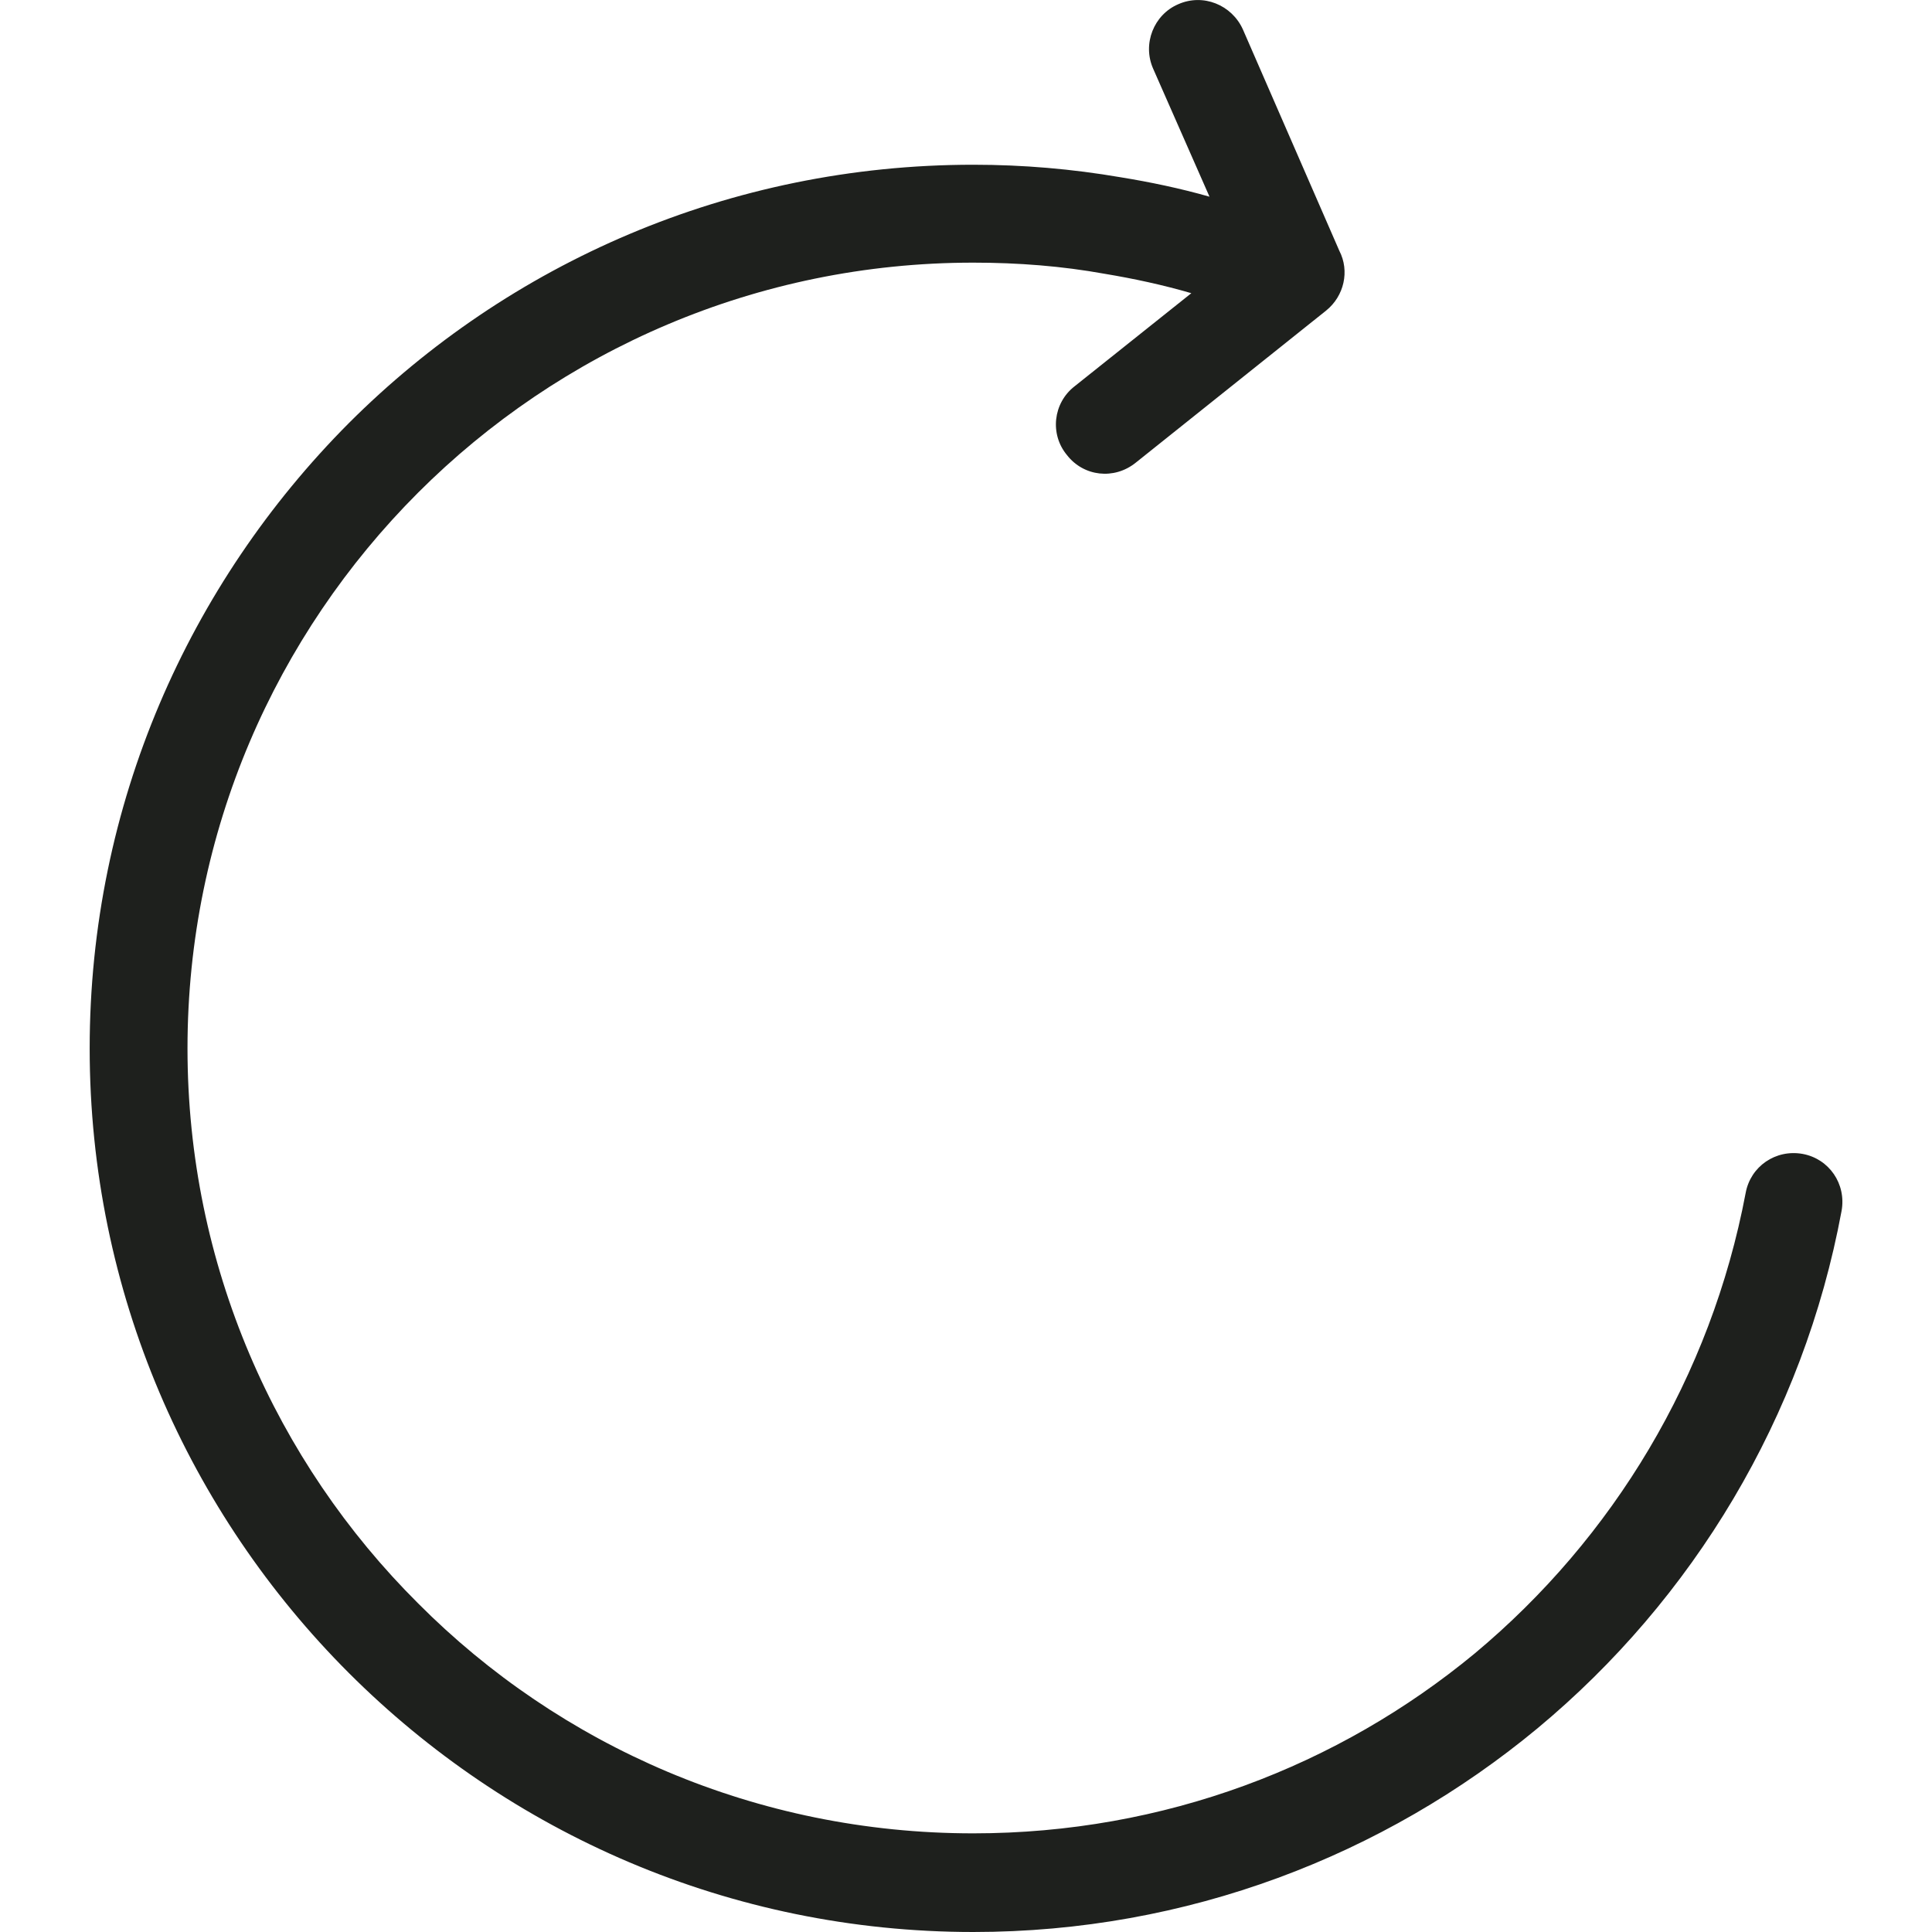
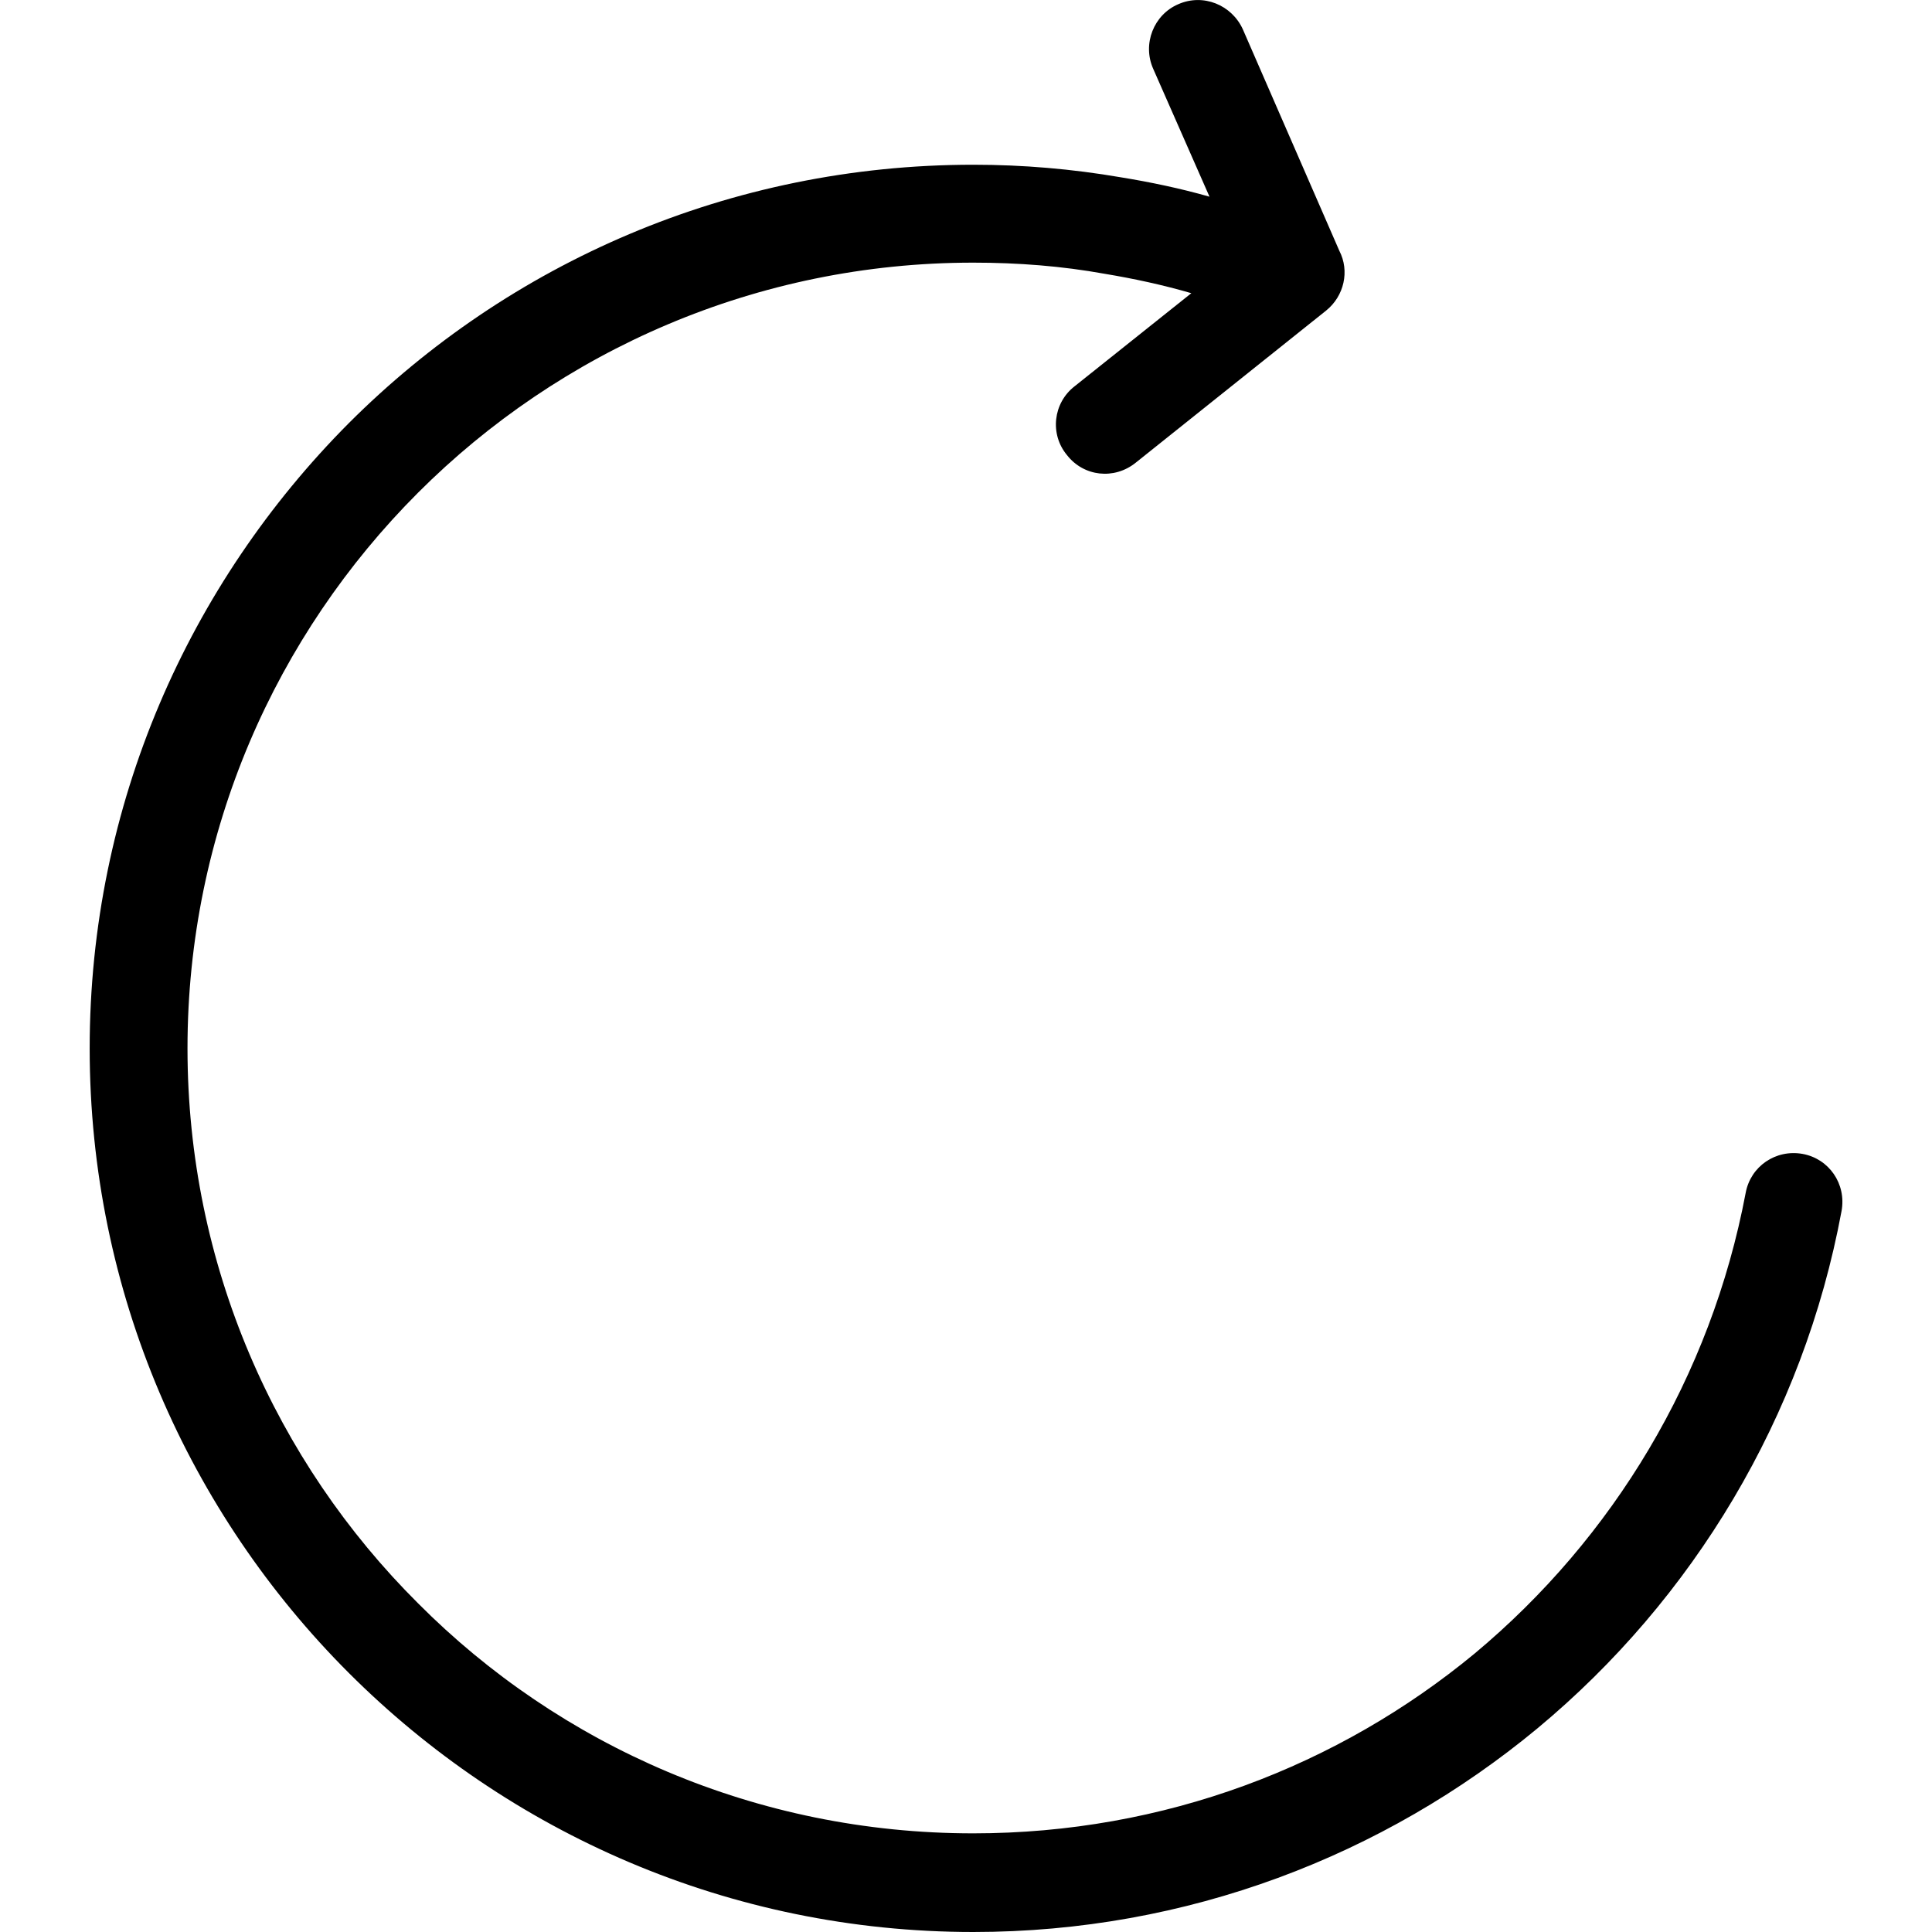
<svg xmlns="http://www.w3.org/2000/svg" version="1.1" id="Capa_1" x="0px" y="0px" viewBox="0 0 44.143 44.143" style="enable-background:new 0 0 44.143 44.143;" xml:space="preserve">
-   <path style="fill:#1E201D;" d="M42.077,27.667c0.111-0.619-0.286-1.19-0.889-1.302c-0.619-0.111-1.19,0.286-1.302,0.889  c-0.794,4.206-3.032,7.889-6.19,10.524c-3.111,2.571-7.095,4.111-11.46,4.111c-4.952,0-9.444-2-12.682-5.254  c-3.254-3.238-5.27-7.73-5.27-12.682s2.016-9.444,5.27-12.698c3.238-3.238,7.73-5.254,12.682-5.254c1.032,0,2.032,0.079,3,0.254  c0.667,0.111,1.333,0.254,1.984,0.444l-2.667,2.127c-0.492,0.381-0.571,1.095-0.175,1.571c0.381,0.492,1.079,0.571,1.571,0.175  L30.3,7.096c0.413-0.333,0.54-0.905,0.302-1.365l-2.206-5.063c-0.254-0.556-0.905-0.825-1.476-0.571  c-0.556,0.238-0.825,0.905-0.571,1.476l1.286,2.921c-0.667-0.19-1.349-0.333-2.032-0.444c-1.111-0.19-2.222-0.286-3.365-0.286  c-5.571,0-10.618,2.254-14.269,5.905c-3.651,3.667-5.92,8.714-5.92,14.285s2.27,10.619,5.92,14.269  c3.651,3.651,8.698,5.92,14.269,5.92c4.889,0,9.38-1.746,12.888-4.651C38.68,36.54,41.204,32.381,42.077,27.667L42.077,27.667z" />
+   <path d="M42.077,27.667c0.111-0.619-0.286-1.19-0.889-1.302c-0.619-0.111-1.19,0.286-1.302,0.889  c-0.794,4.206-3.032,7.889-6.19,10.524c-3.111,2.571-7.095,4.111-11.46,4.111c-4.952,0-9.444-2-12.682-5.254  c-3.254-3.238-5.27-7.73-5.27-12.682s2.016-9.444,5.27-12.698c3.238-3.238,7.73-5.254,12.682-5.254c1.032,0,2.032,0.079,3,0.254  c0.667,0.111,1.333,0.254,1.984,0.444l-2.667,2.127c-0.492,0.381-0.571,1.095-0.175,1.571c0.381,0.492,1.079,0.571,1.571,0.175  L30.3,7.096c0.413-0.333,0.54-0.905,0.302-1.365l-2.206-5.063c-0.254-0.556-0.905-0.825-1.476-0.571  c-0.556,0.238-0.825,0.905-0.571,1.476l1.286,2.921c-0.667-0.19-1.349-0.333-2.032-0.444c-1.111-0.19-2.222-0.286-3.365-0.286  c-5.571,0-10.618,2.254-14.269,5.905c-3.651,3.667-5.92,8.714-5.92,14.285s2.27,10.619,5.92,14.269  c3.651,3.651,8.698,5.92,14.269,5.92c4.889,0,9.38-1.746,12.888-4.651C38.68,36.54,41.204,32.381,42.077,27.667L42.077,27.667z" />
  <g>
</g>
  <g>
</g>
  <g>
</g>
  <g>
</g>
  <g>
</g>
  <g>
</g>
  <g>
</g>
  <g>
</g>
  <g>
</g>
  <g>
</g>
  <g>
</g>
  <g>
</g>
  <g>
</g>
  <g>
</g>
  <g>
</g>
</svg>
